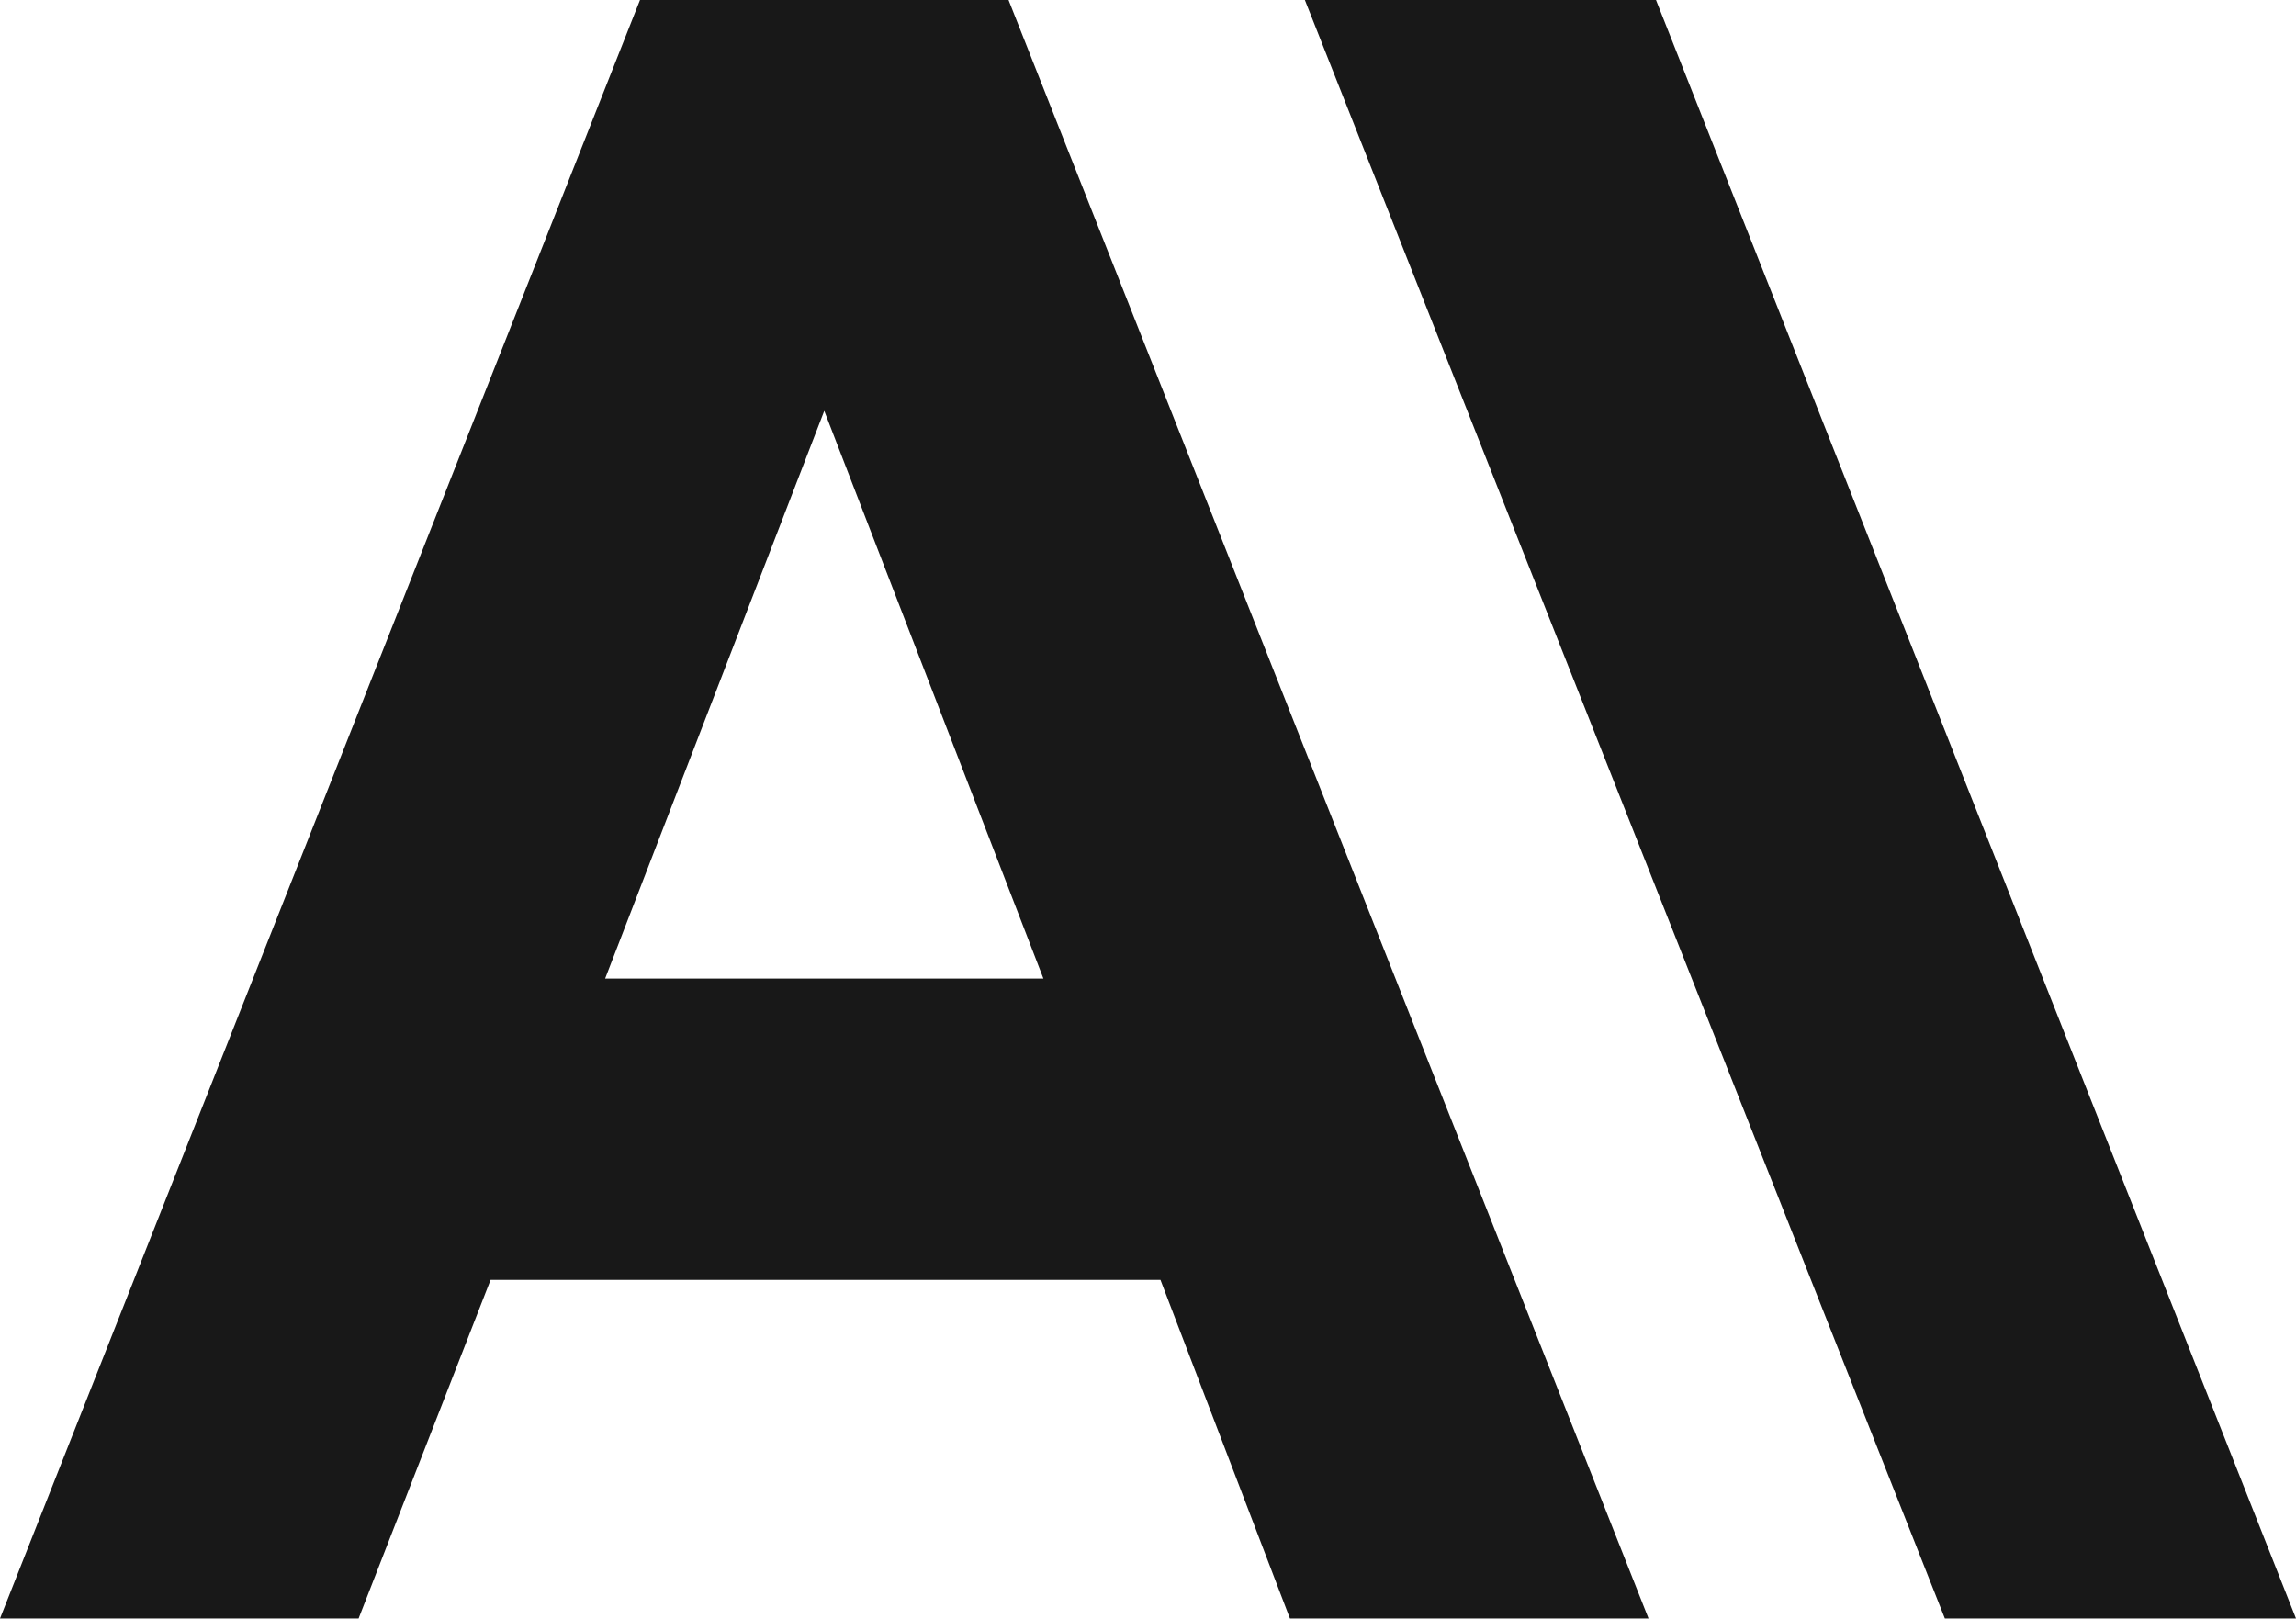
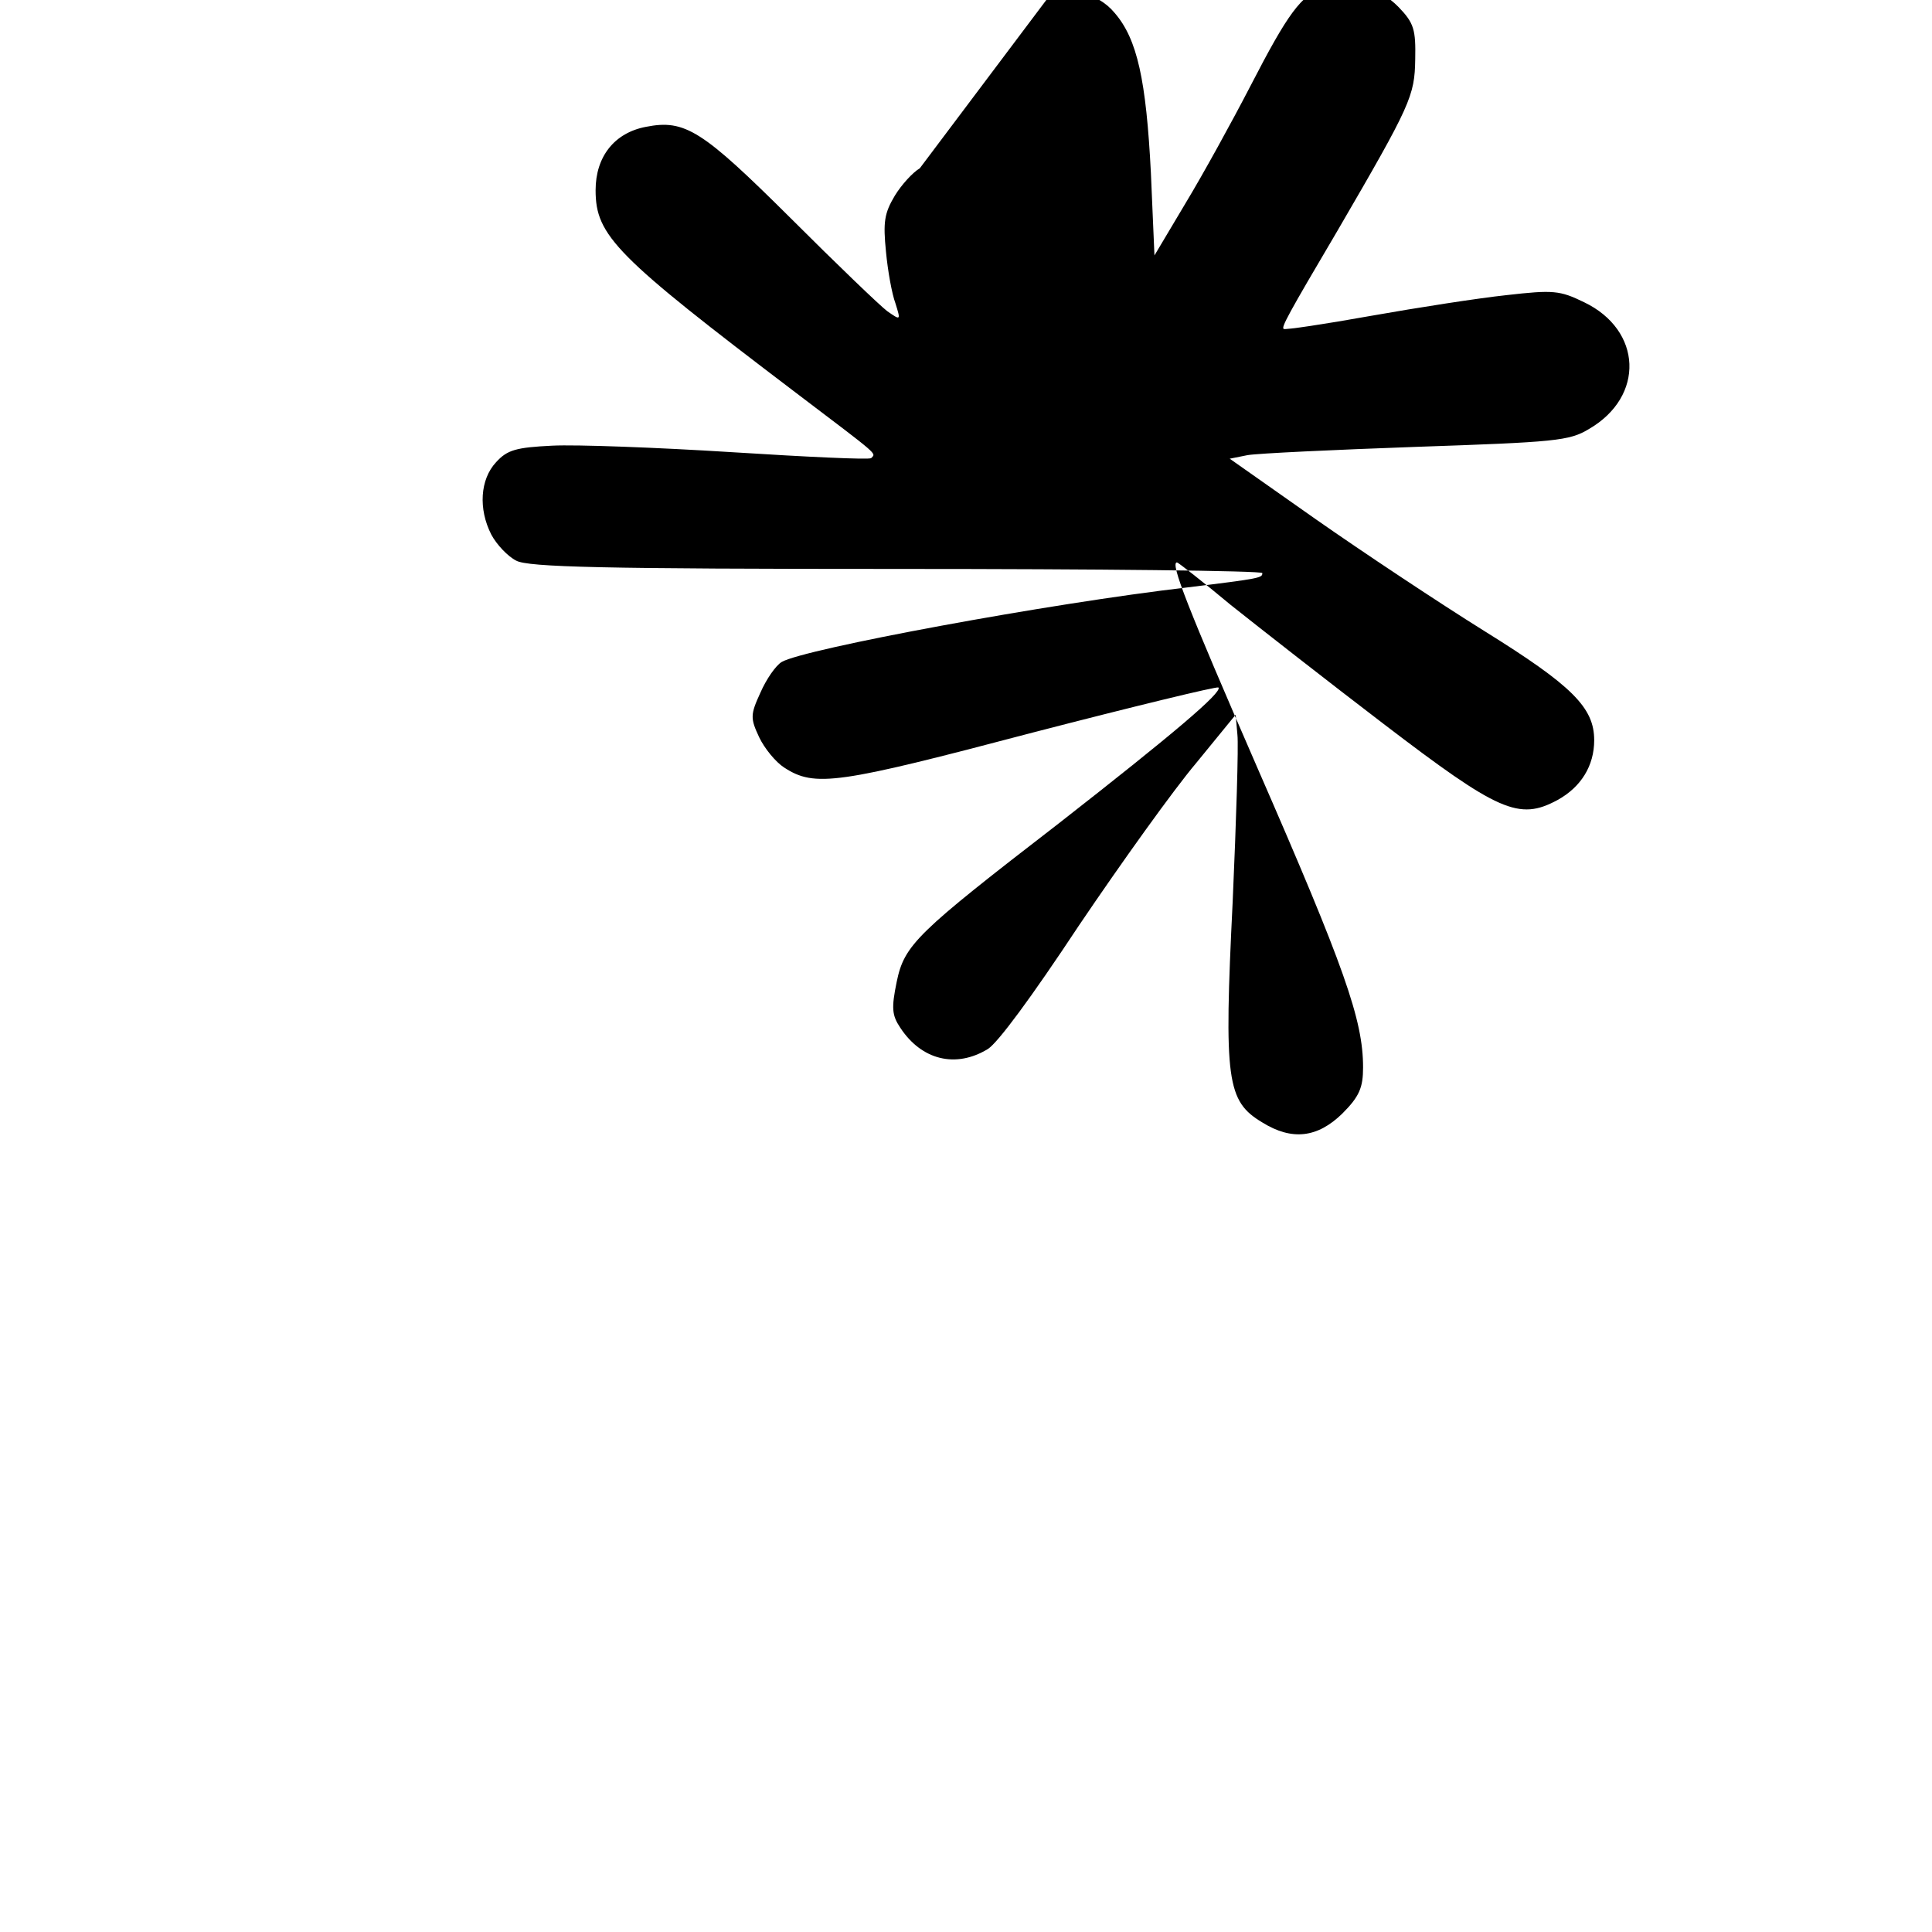
- <svg xmlns="http://www.w3.org/2000/svg" version="1.1" id="Layer_1" x="0px" y="0px" viewBox="0 0 92.2 65" style="enable-background:new 0 0 92.2 65;" xml:space="preserve">
-   <style type="text/css">
-   .st0{fill:#181818;}
-  </style>
-   <path class="st0" d="M66.5,0H52.4l25.7,65h14.1L66.5,0z M25.7,0L0,65h14.4l5.3-13.6h26.9L51.8,65h14.4L40.5,0C40.5,0,25.7,0,25.7,0z   M24.3,39.3l8.8-22.8l8.8,22.8H24.3z">
-  </path>
+ <svg xmlns="http://www.w3.org/2000/svg" version="1.0" width="326pt" height="326pt" viewBox="0 0 326 326" preserveAspectRatio="xMidYMid meet">
+   <g transform="translate(0,326) scale(0.1,-0.1)" fill="#000000" stroke="none">
+     <path d="M1552 2976 c-12 -7 -31 -28 -42 -46 -18 -30 -20 -45 -15 -95 3 -32 10 -71 16 -87 9 -29 9 -29 -14 -13 -12 9 -86 80 -164 158 -148 147 -177 166 -243 153 -53 -10 -85 -50 -85 -107 0 -77 34 -111 337 -341 145 -110 136 -102 128 -111 -3 -3 -109 2 -235 10 -127 8 -263 13 -303 11 -61 -3 -76 -7 -95 -28 -27 -29 -30 -79 -8 -122 9 -17 28 -37 42 -44 20 -11 146 -14 643 -14 339 0 616 -3 616 -7 0 -8 -2 -9 -125 -24 -234 -27 -649 -104 -686 -126 -10 -6 -26 -29 -36 -52 -17 -37 -17 -43 -2 -75 9 -19 28 -42 42 -51 52 -34 90 -28 420 59 170 44 310 78 313 76 7 -8 -77 -79 -269 -229 -241 -186 -261 -205 -274 -268 -9 -44 -8 -56 6 -77 36 -55 94 -69 148 -36 17 11 72 85 154 209 71 105 159 228 197 273 l67 82 3 -34 c2 -18 -2 -145 -8 -281 -15 -303 -10 -337 50 -373 50 -31 93 -26 135 15 29 29 35 44 35 78 0 80 -31 168 -179 507 -117 269 -147 345 -135 345 2 0 43 -32 91 -72 49 -39 164 -129 257 -200 195 -149 229 -164 294 -129 40 22 62 58 62 101 0 55 -37 92 -185 184 -77 48 -205 133 -285 189 l-145 102 30 6 c17 3 145 9 285 14 234 8 258 10 291 30 95 55 90 167 -8 214 -41 20 -52 21 -131 12 -47 -5 -150 -21 -229 -35 -78 -14 -145 -24 -147 -22 -4 3 6 22 91 166 124 213 130 227 131 289 1 50 -2 61 -28 88 -34 35 -86 49 -126 34 -39 -15 -60 -43 -124 -167 -31 -60 -80 -149 -109 -197 l-53 -89 -6 139 c-8 157 -23 226 -61 270 -29 35 -76 44 -114 24z" />
+   </g>
</svg>
